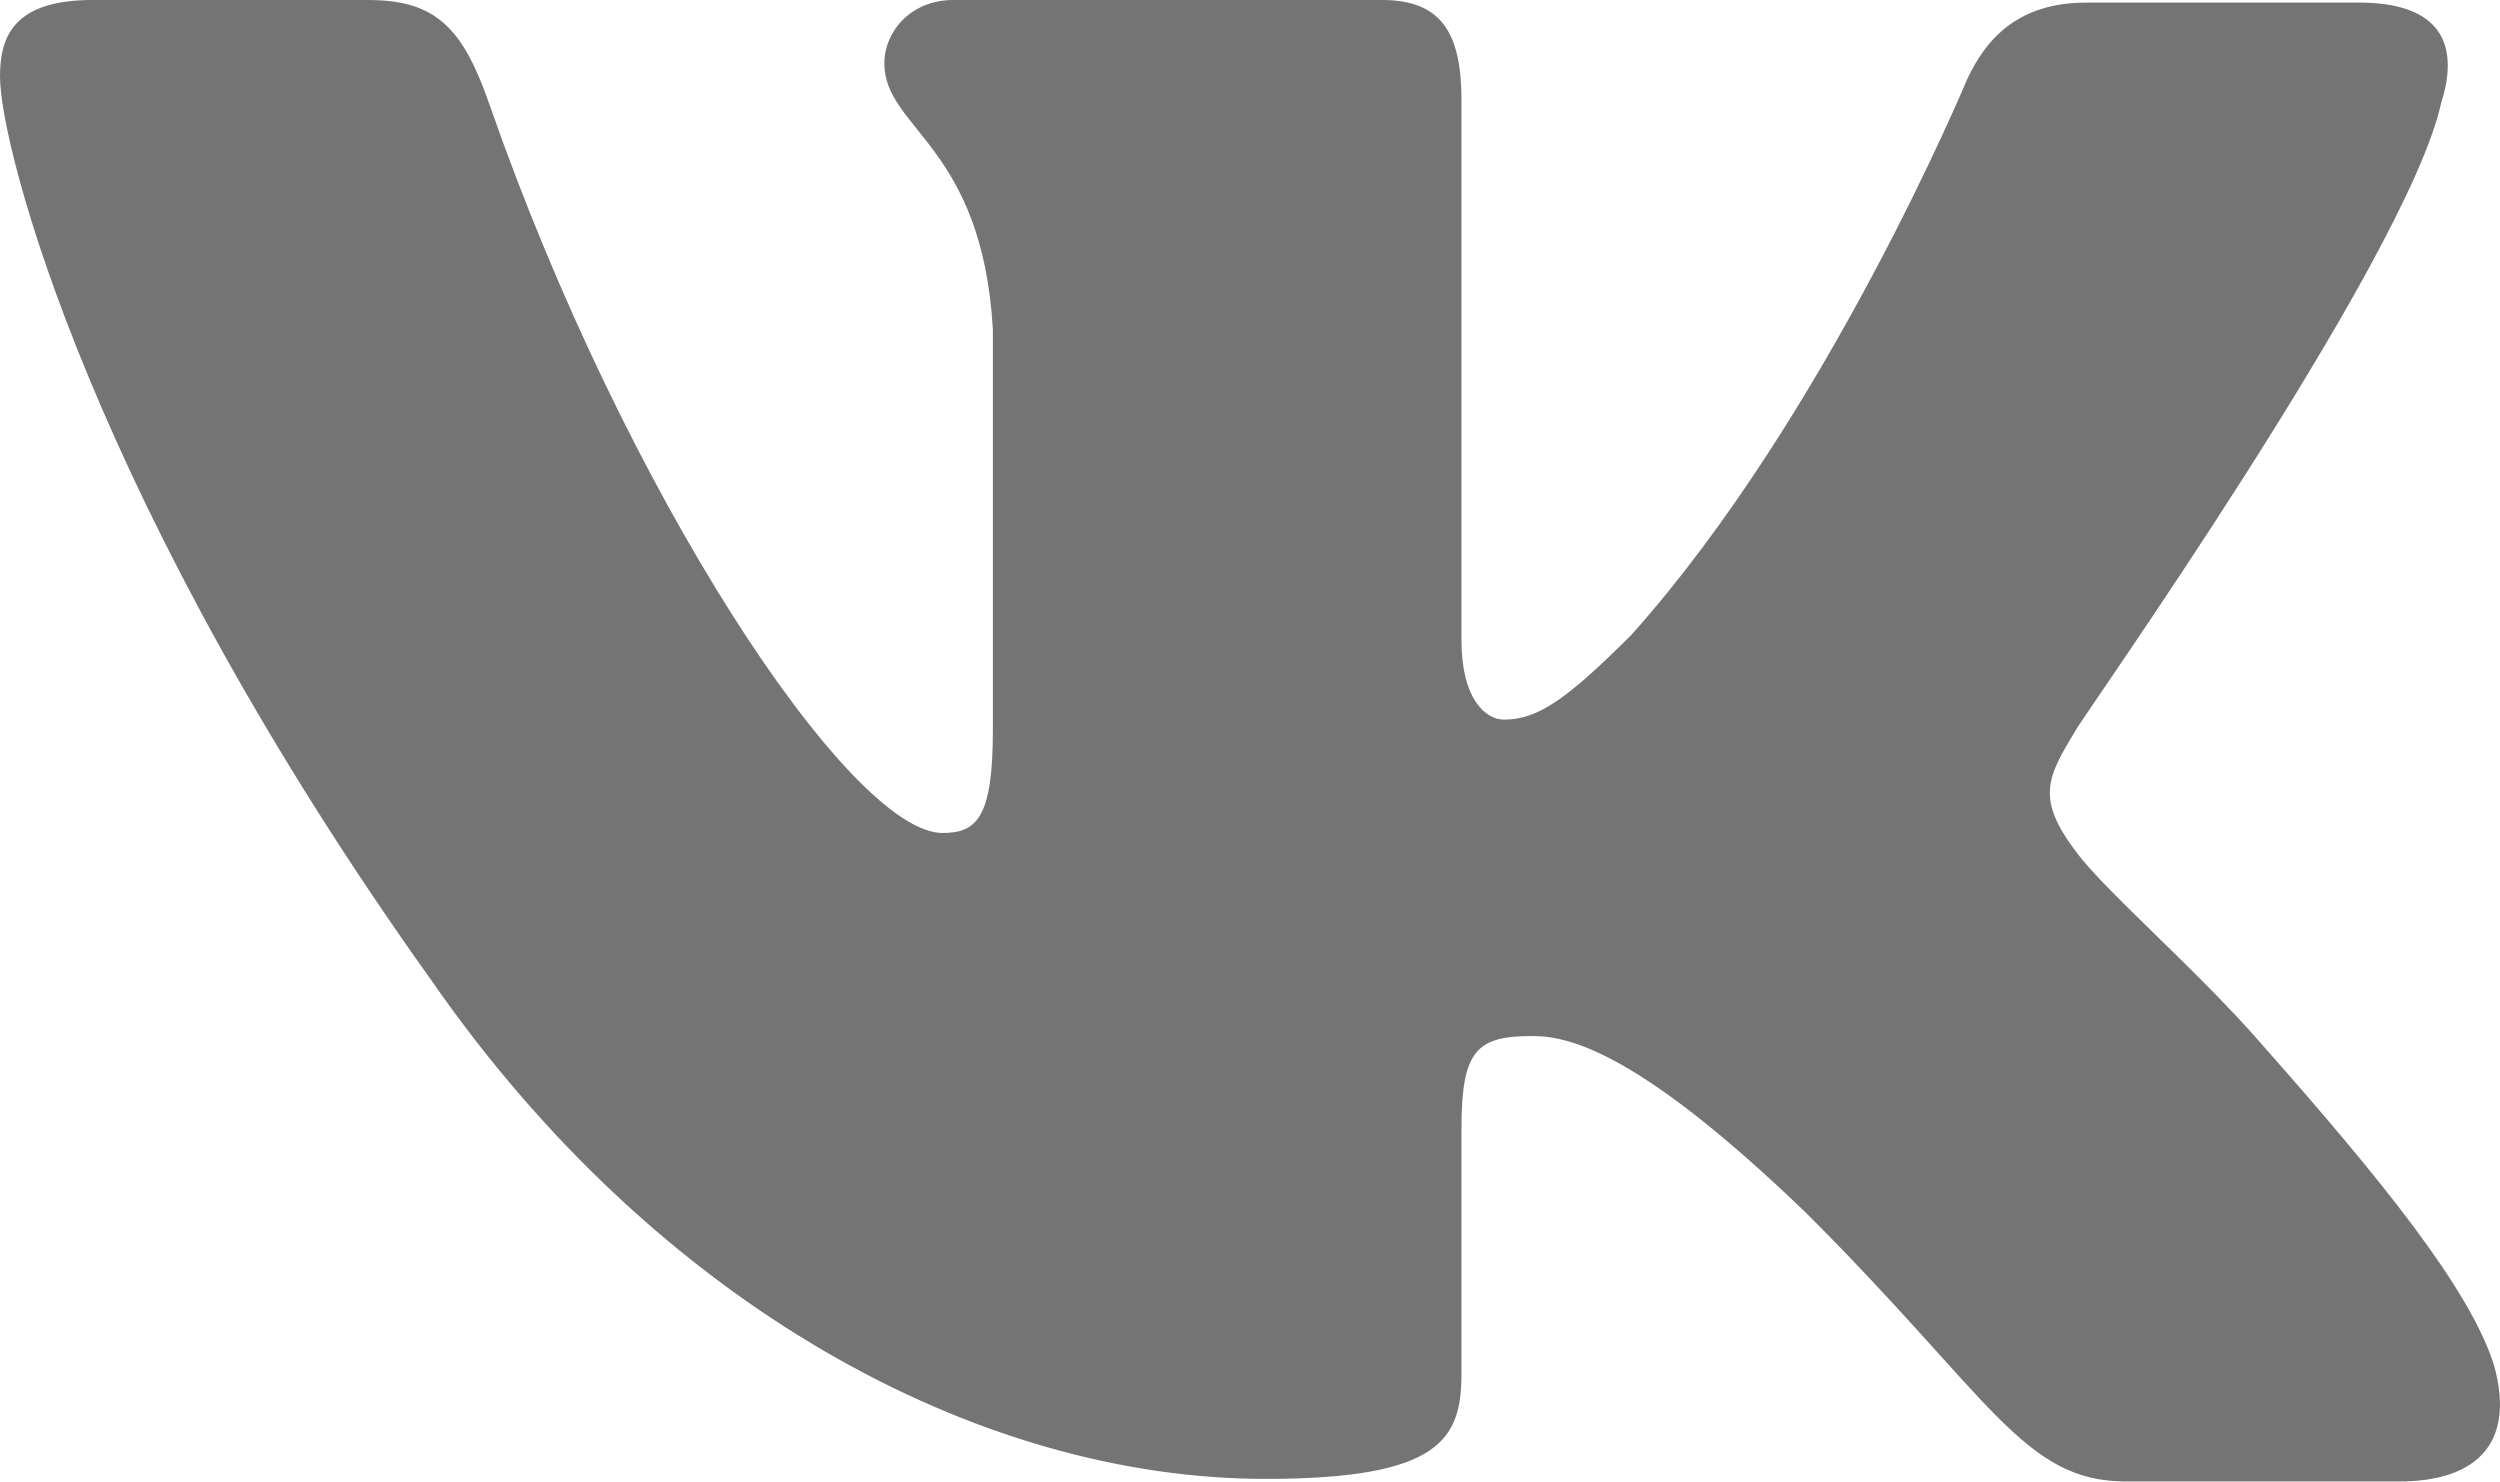
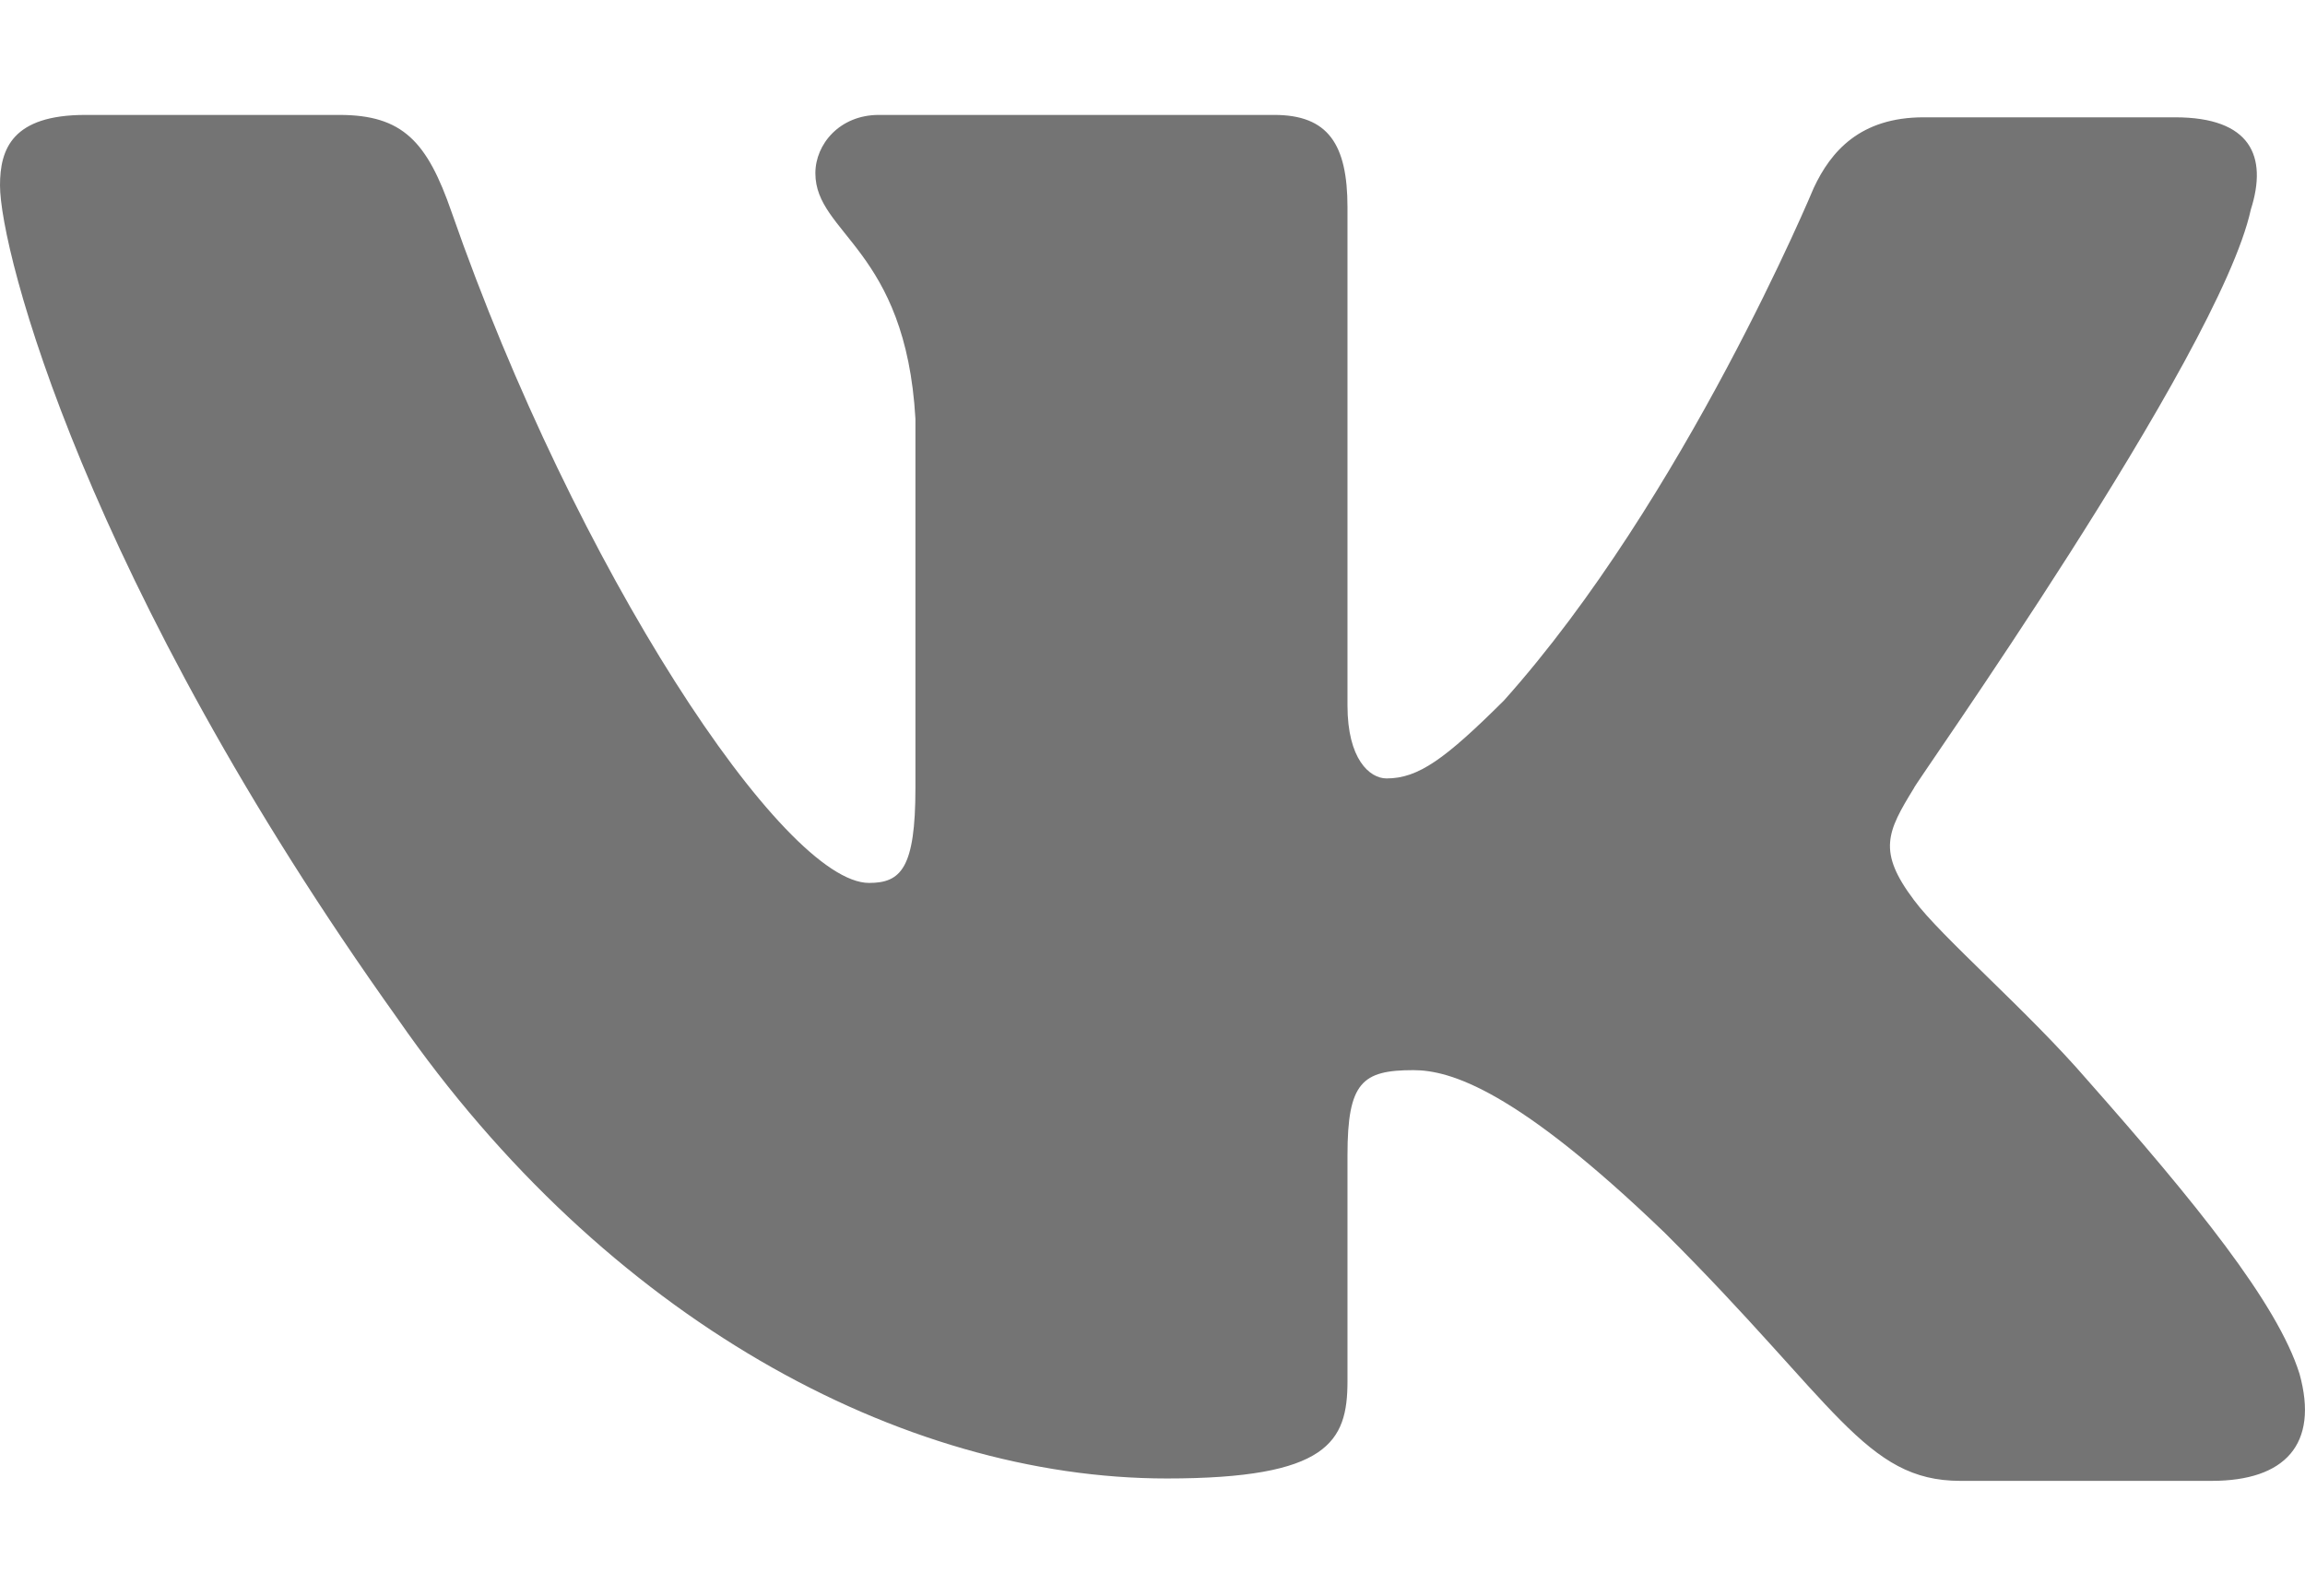
- <svg xmlns="http://www.w3.org/2000/svg" width="27" height="16" viewBox="0 0 27 16" fill="none">
+ <svg xmlns="http://www.w3.org/2000/svg" width="26" height="18" viewBox="0 0 27 16" fill="none">
  <path fill-rule="evenodd" clip-rule="evenodd" d="M26.365 1.11C26.565 0.484 26.365 0.028 25.478 0.028H22.533C21.789 0.028 21.446 0.427 21.246 0.854C21.246 0.854 19.731 4.498 17.615 6.861C16.928 7.544 16.614 7.772 16.242 7.772C16.042 7.772 15.784 7.544 15.784 6.918V1.082C15.784 0.342 15.556 0 14.927 0H10.294C9.837 0 9.551 0.342 9.551 0.683C9.551 1.395 10.609 1.566 10.723 3.559V7.886C10.723 8.826 10.552 8.996 10.18 8.996C9.179 8.996 6.748 5.324 5.29 1.139C5.004 0.313 4.718 0 3.975 0H1.001C0.143 0 0 0.399 0 0.826C0 1.594 1.001 5.466 4.661 10.591C7.092 14.092 10.552 15.972 13.668 15.972C15.556 15.972 15.784 15.544 15.784 14.833V12.185C15.784 11.331 15.956 11.189 16.556 11.189C16.985 11.189 17.758 11.416 19.502 13.096C21.503 15.089 21.847 16 22.962 16H25.907C26.765 16 27.165 15.573 26.936 14.747C26.679 13.922 25.707 12.726 24.449 11.303C23.762 10.505 22.733 9.623 22.419 9.196C21.99 8.626 22.104 8.399 22.419 7.886C22.39 7.886 25.993 2.818 26.365 1.11Z" fill="#747474" />
</svg>
